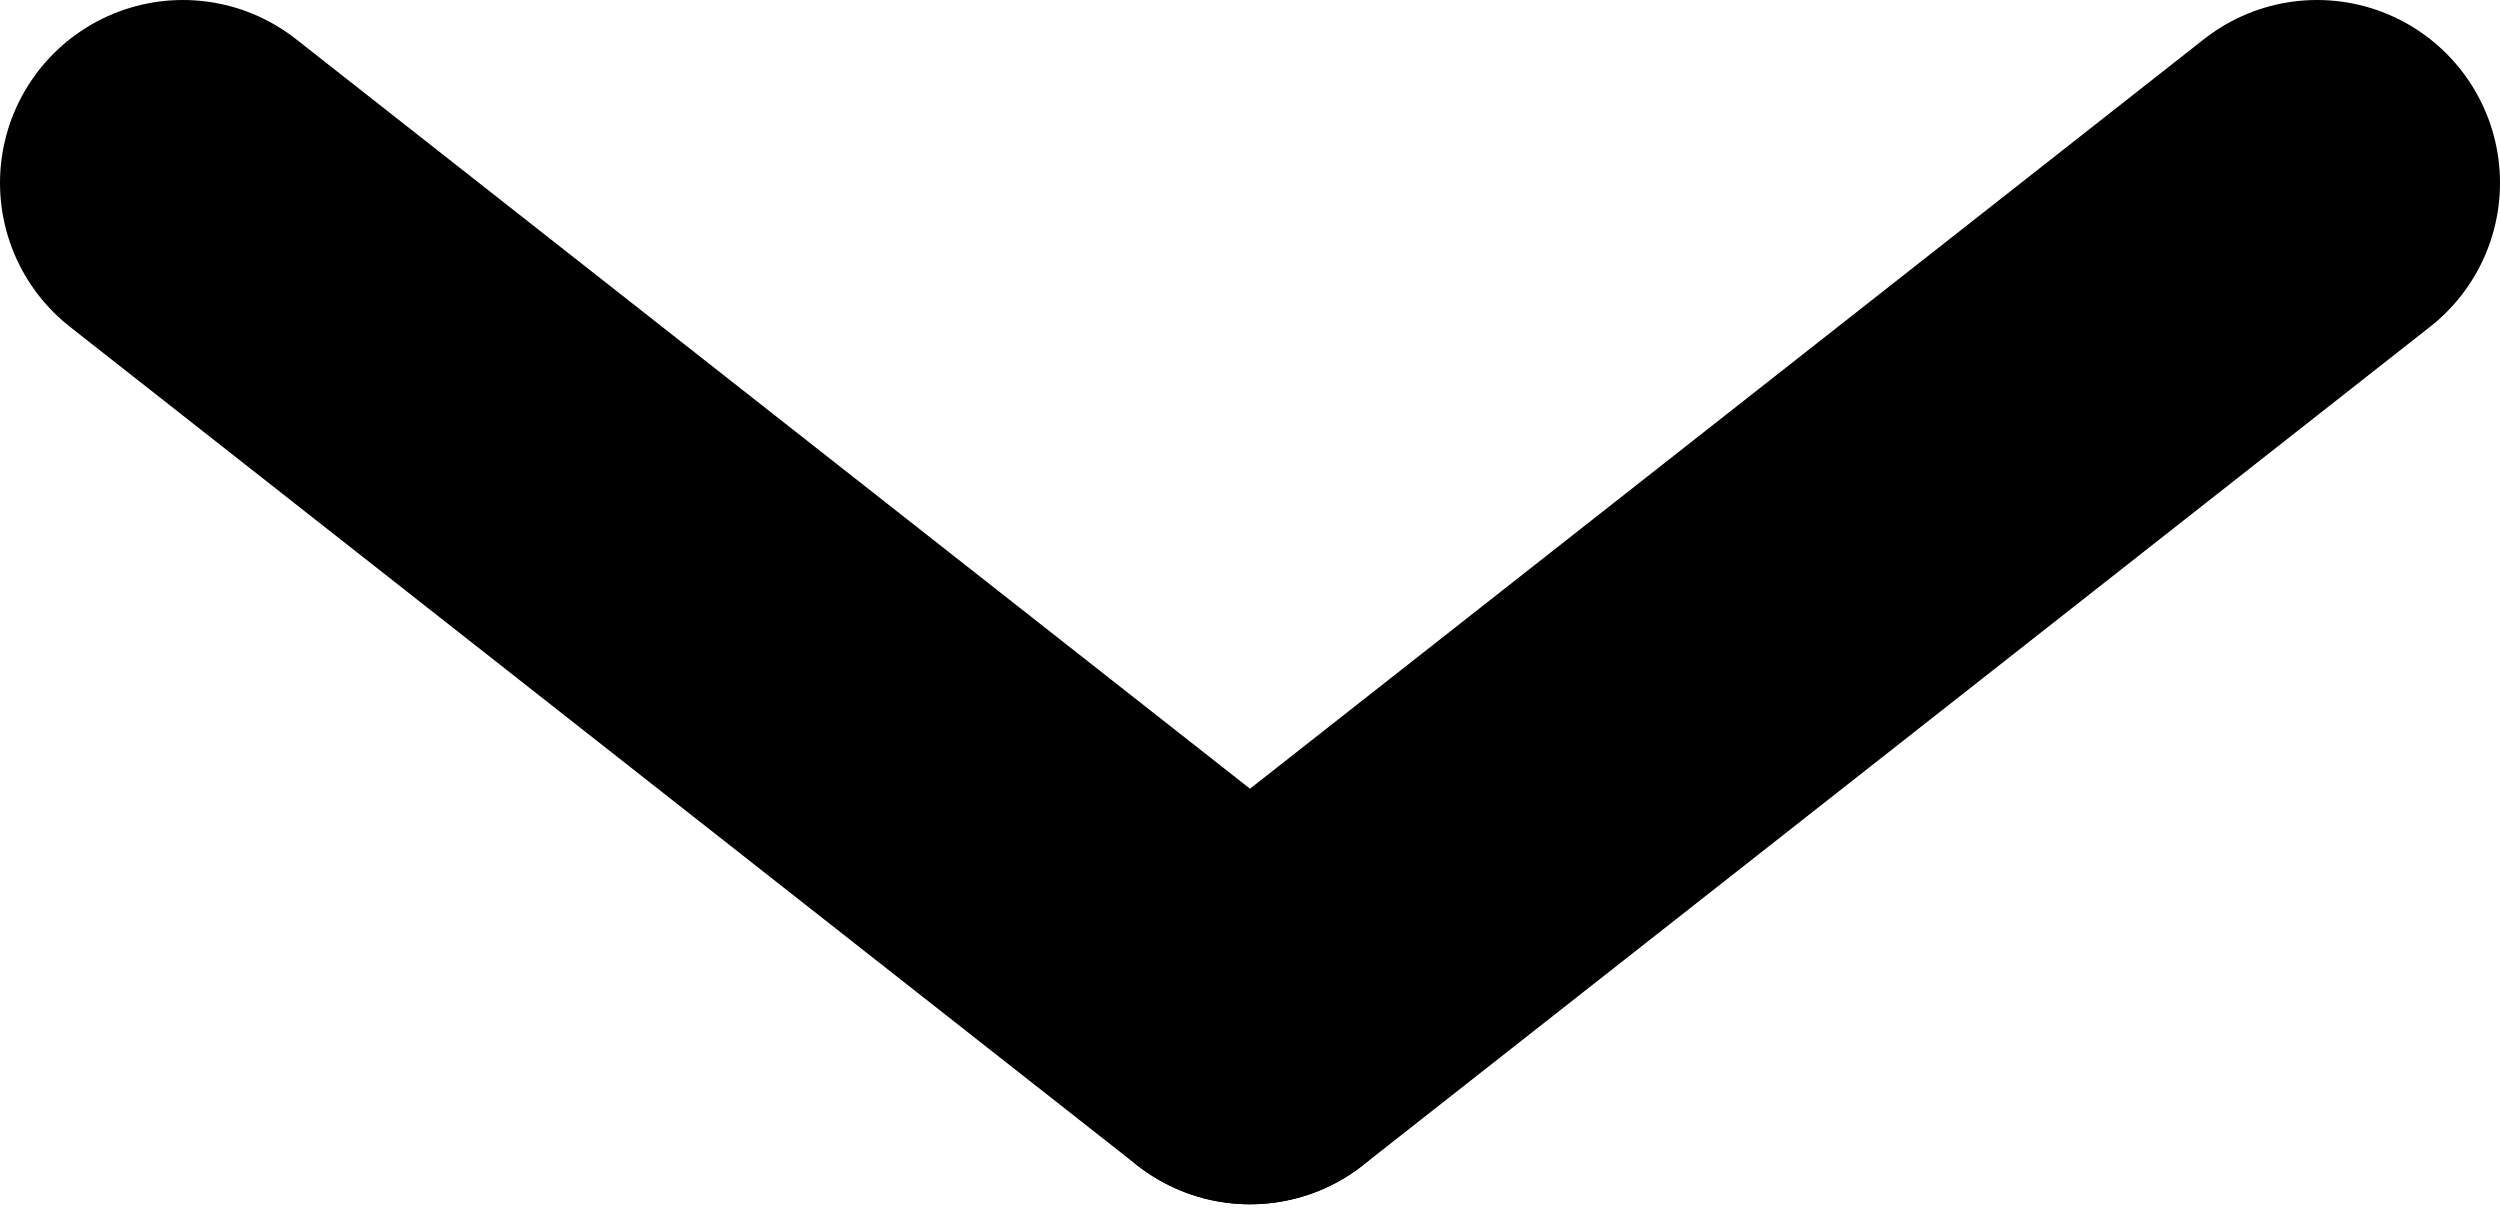
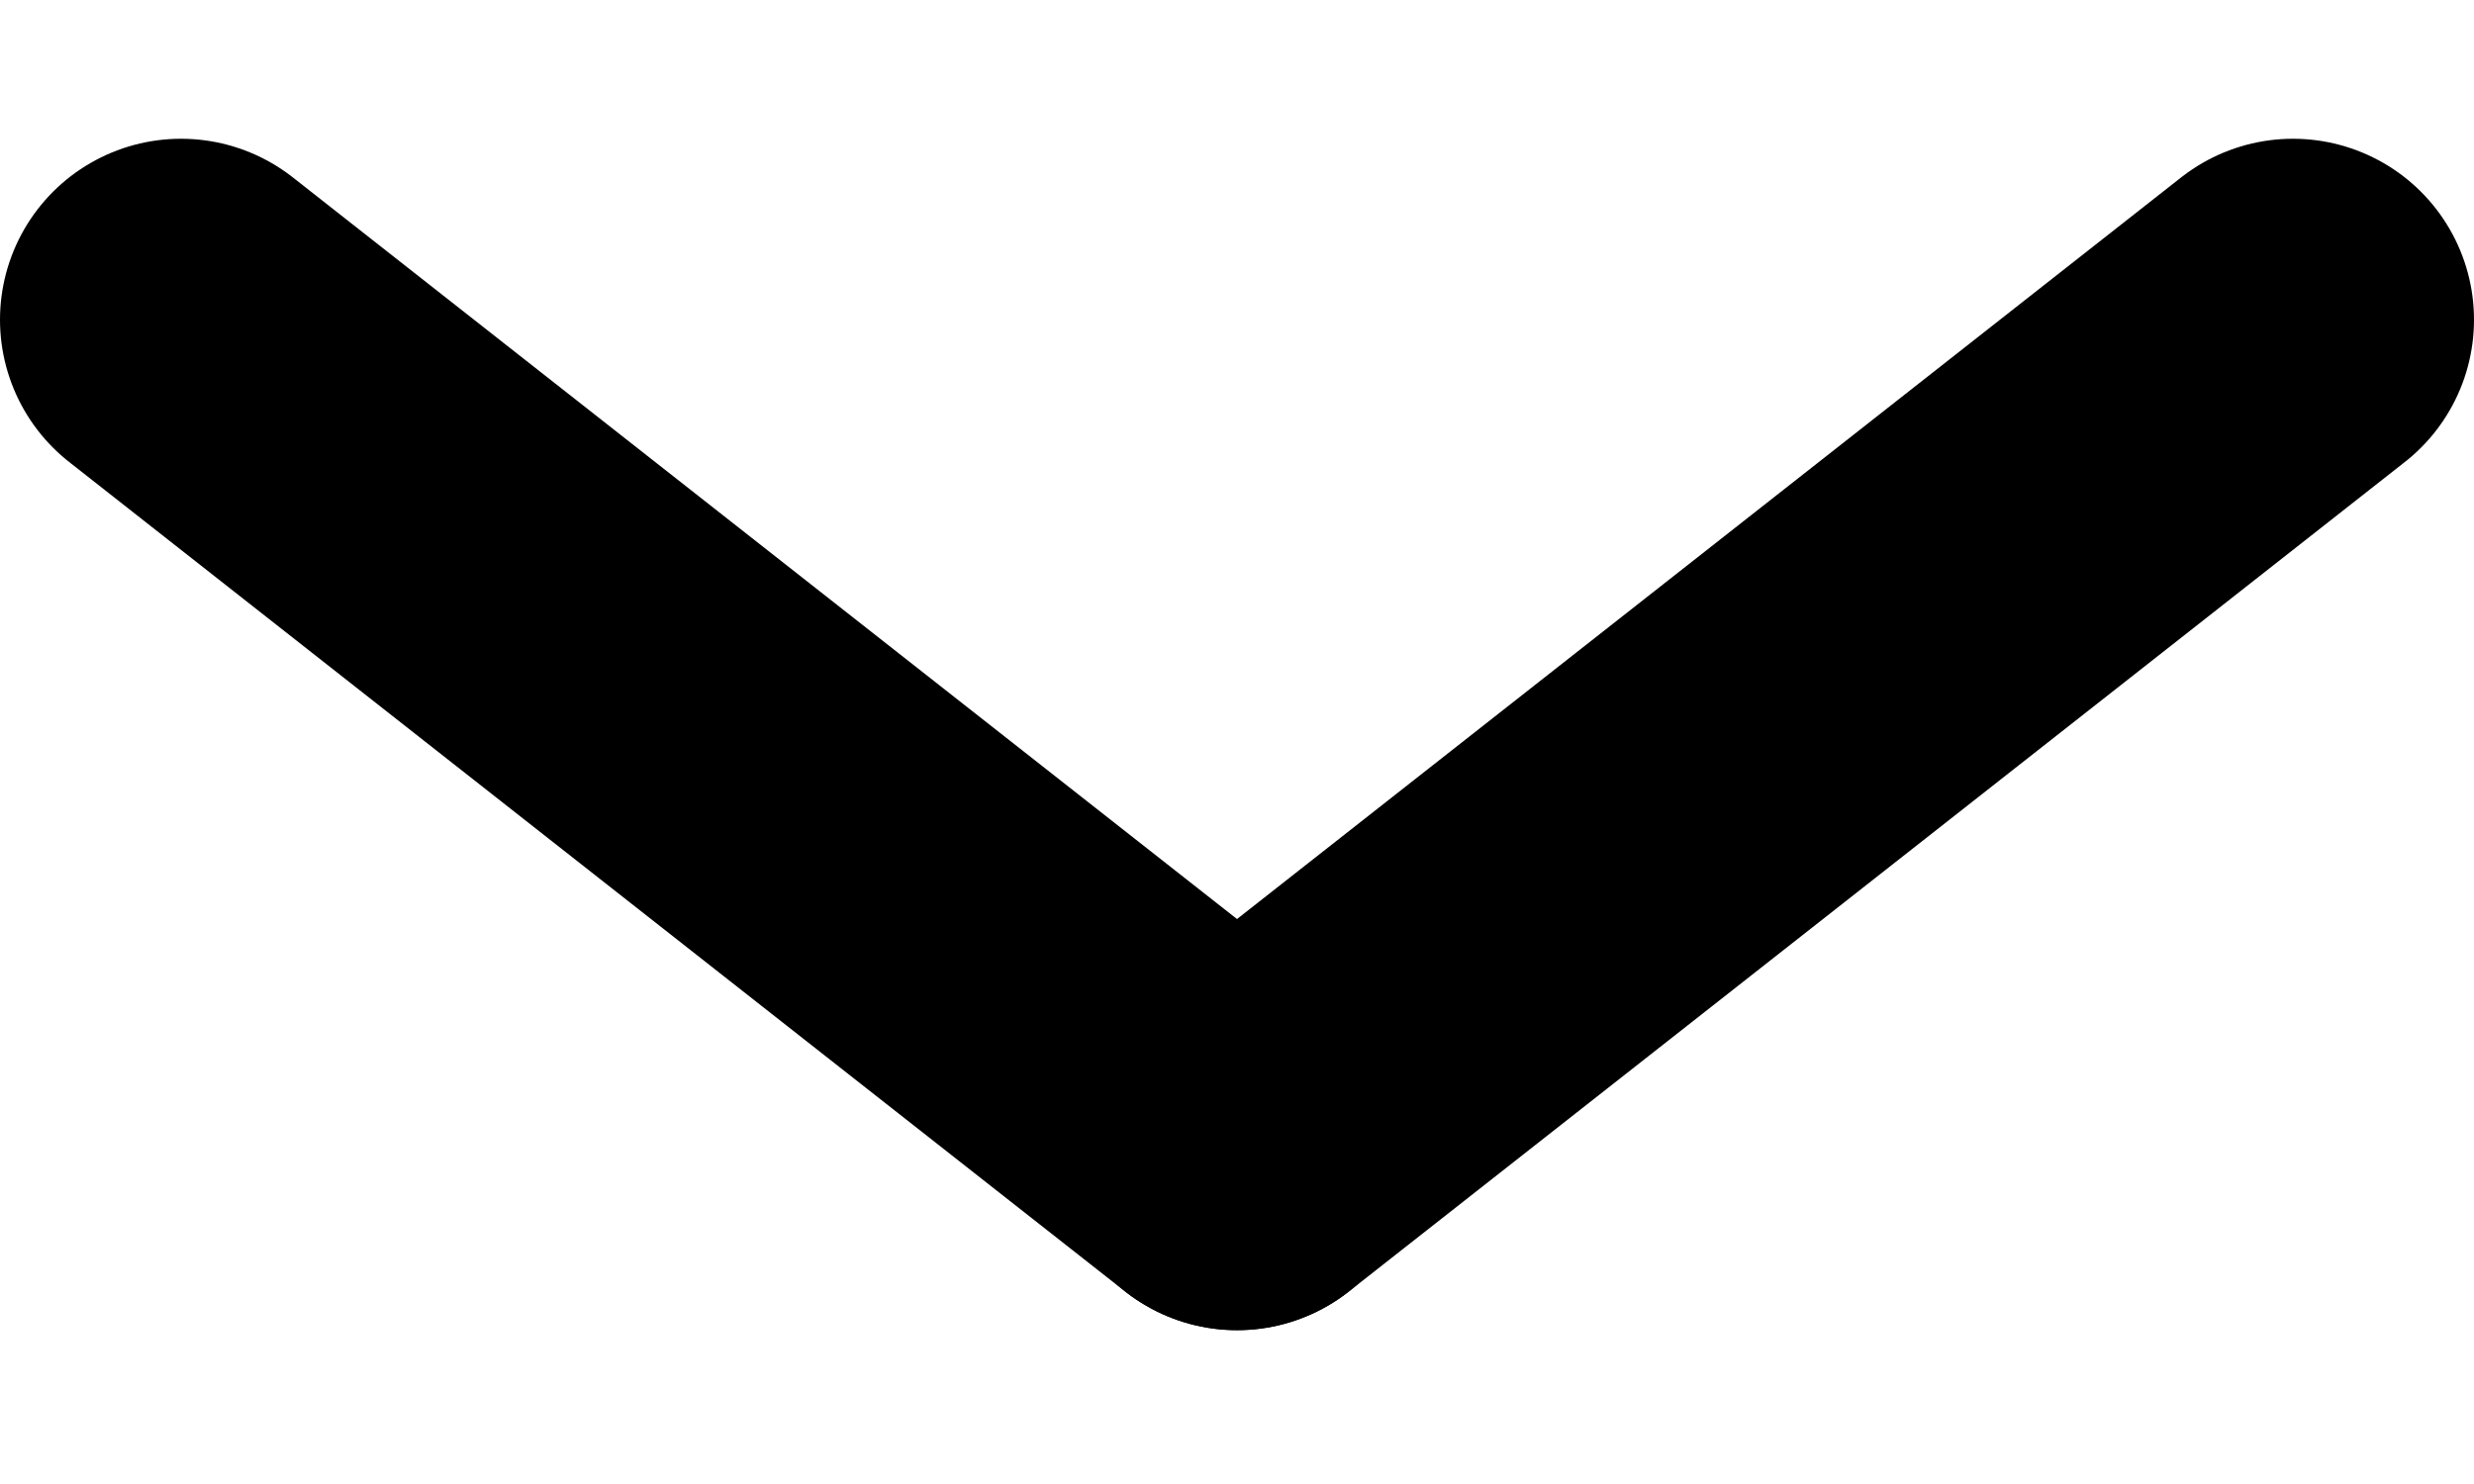
- <svg xmlns="http://www.w3.org/2000/svg" width="82" height="40" viewBox="0 0 82 40" fill="none">
+ <svg xmlns="http://www.w3.org/2000/svg" width="30" height="18" viewBox="0 0 82 40" fill="none">
  <path d="M6 6L41 33.5" stroke="black" stroke-width="12" stroke-linecap="round" />
  <path d="M76 6L41 33.5" stroke="black" stroke-width="12" stroke-linecap="round" />
</svg>
